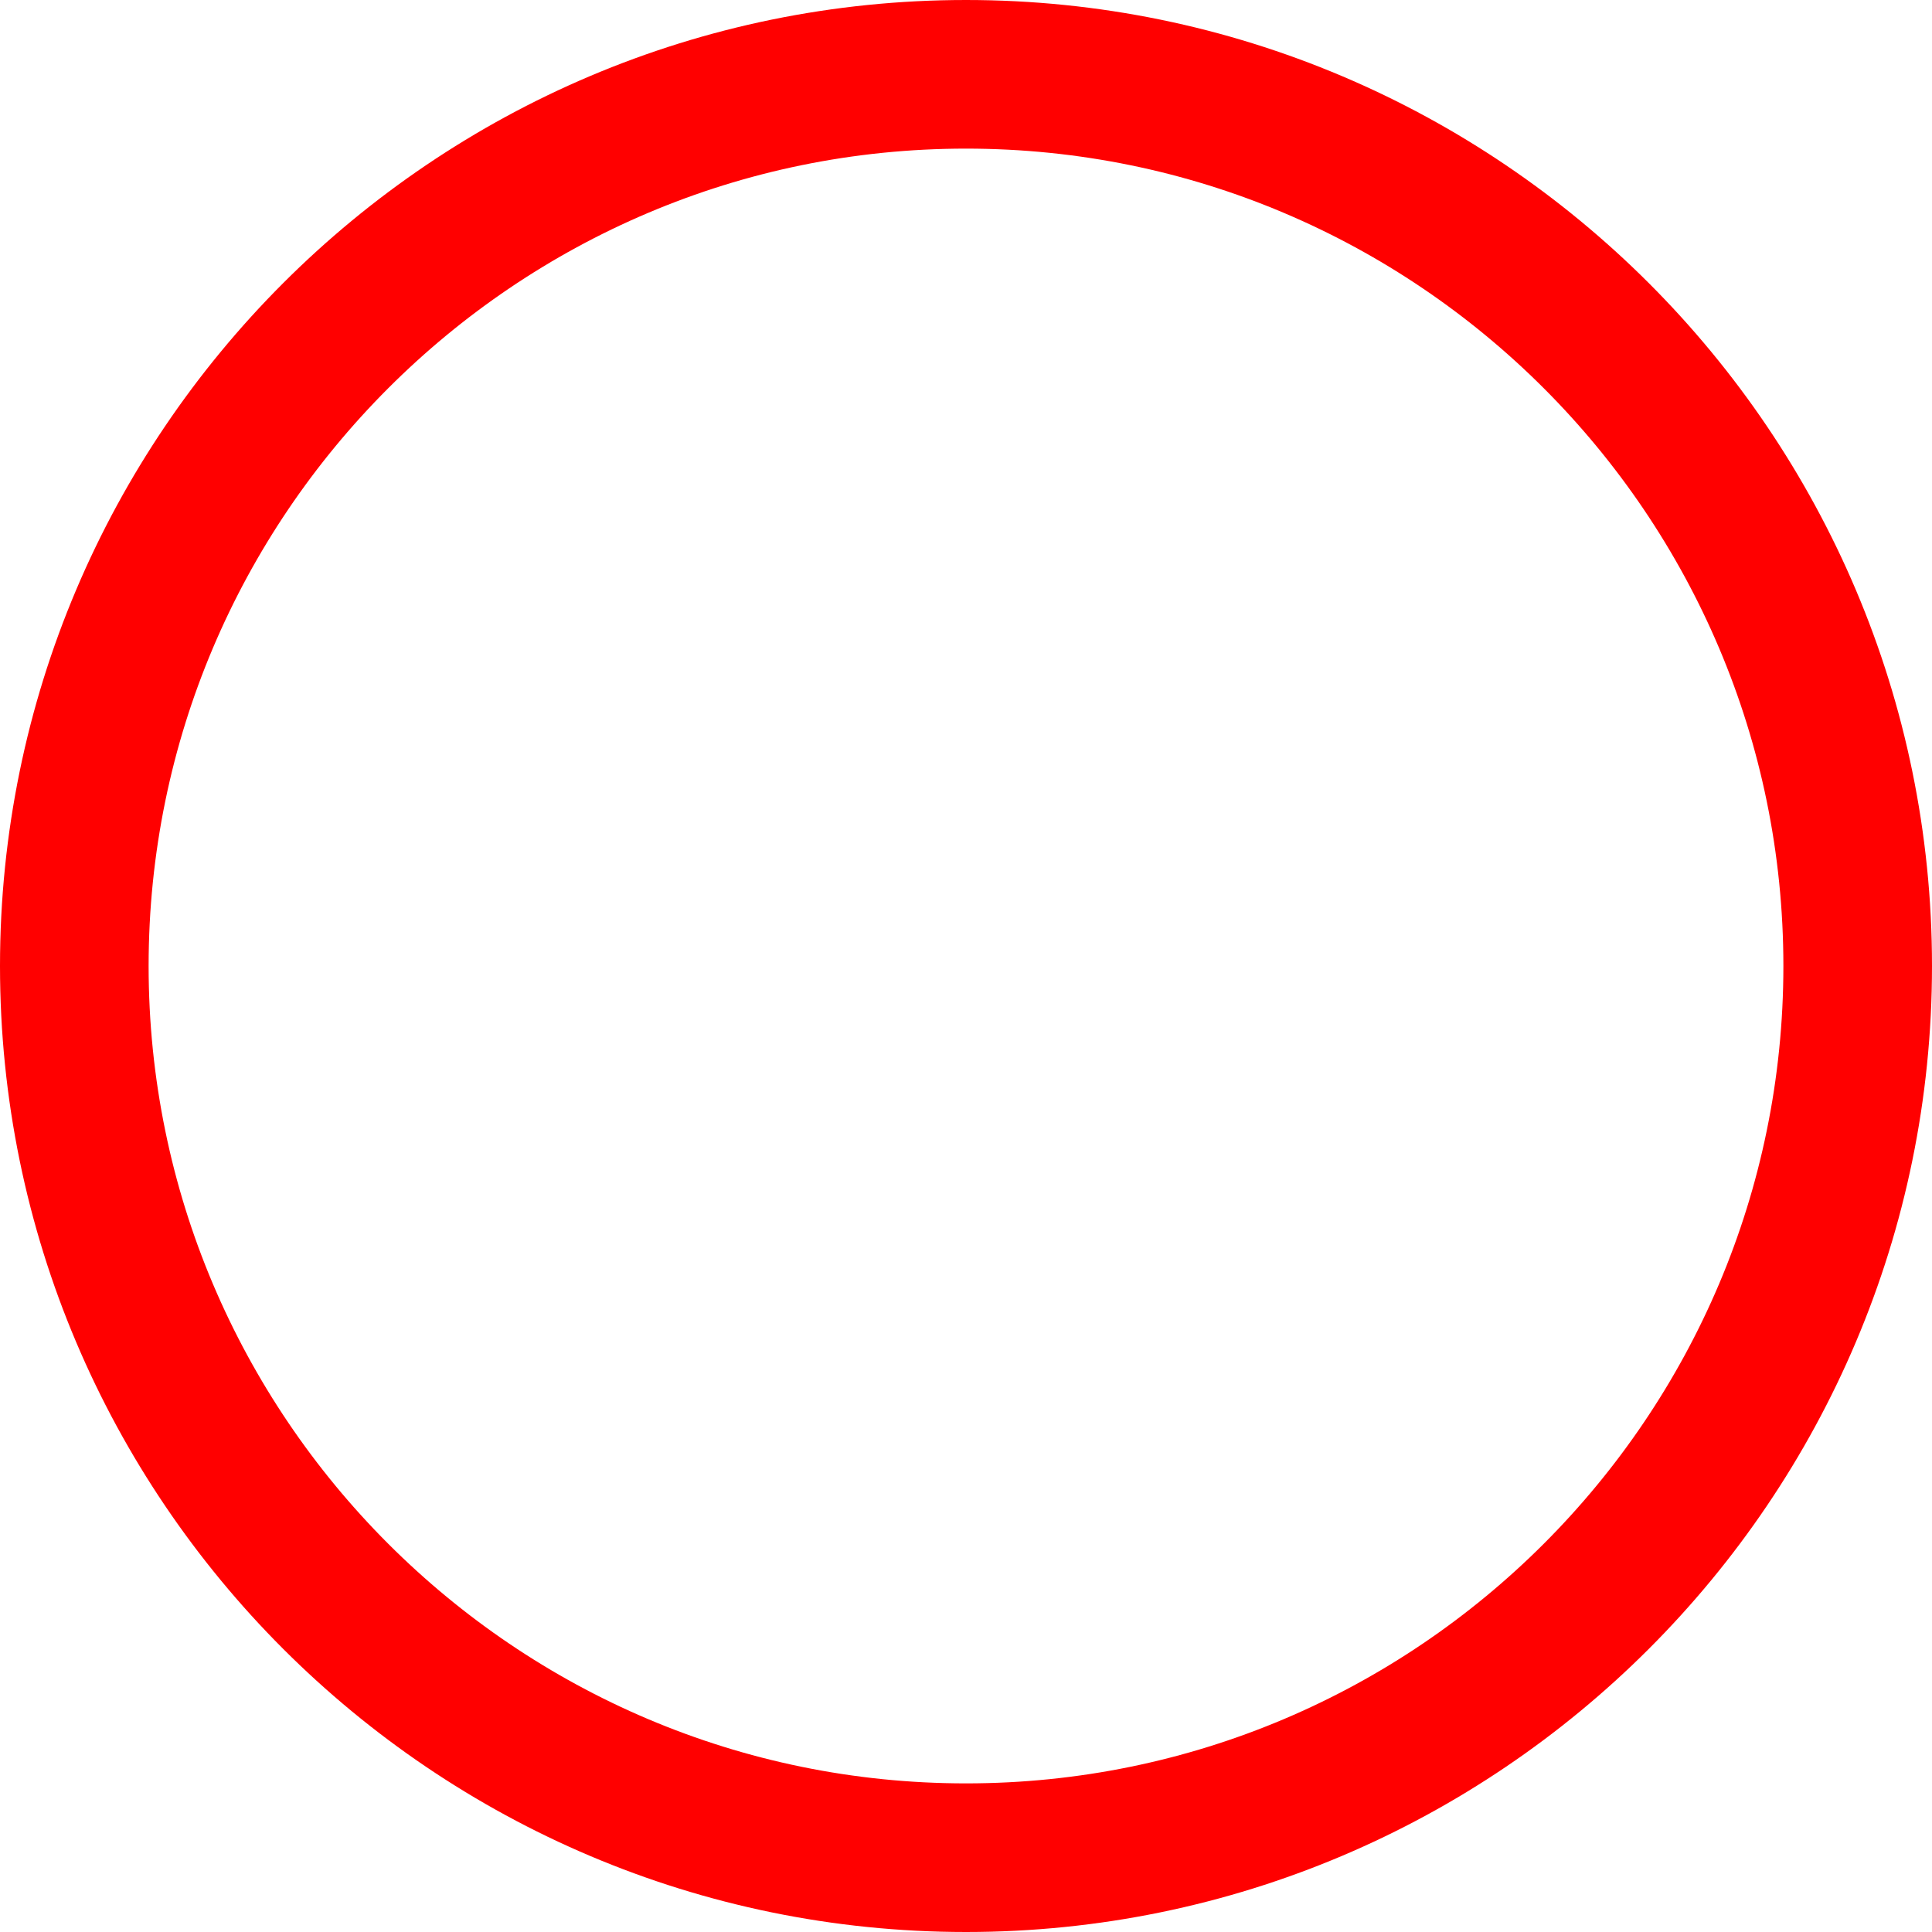
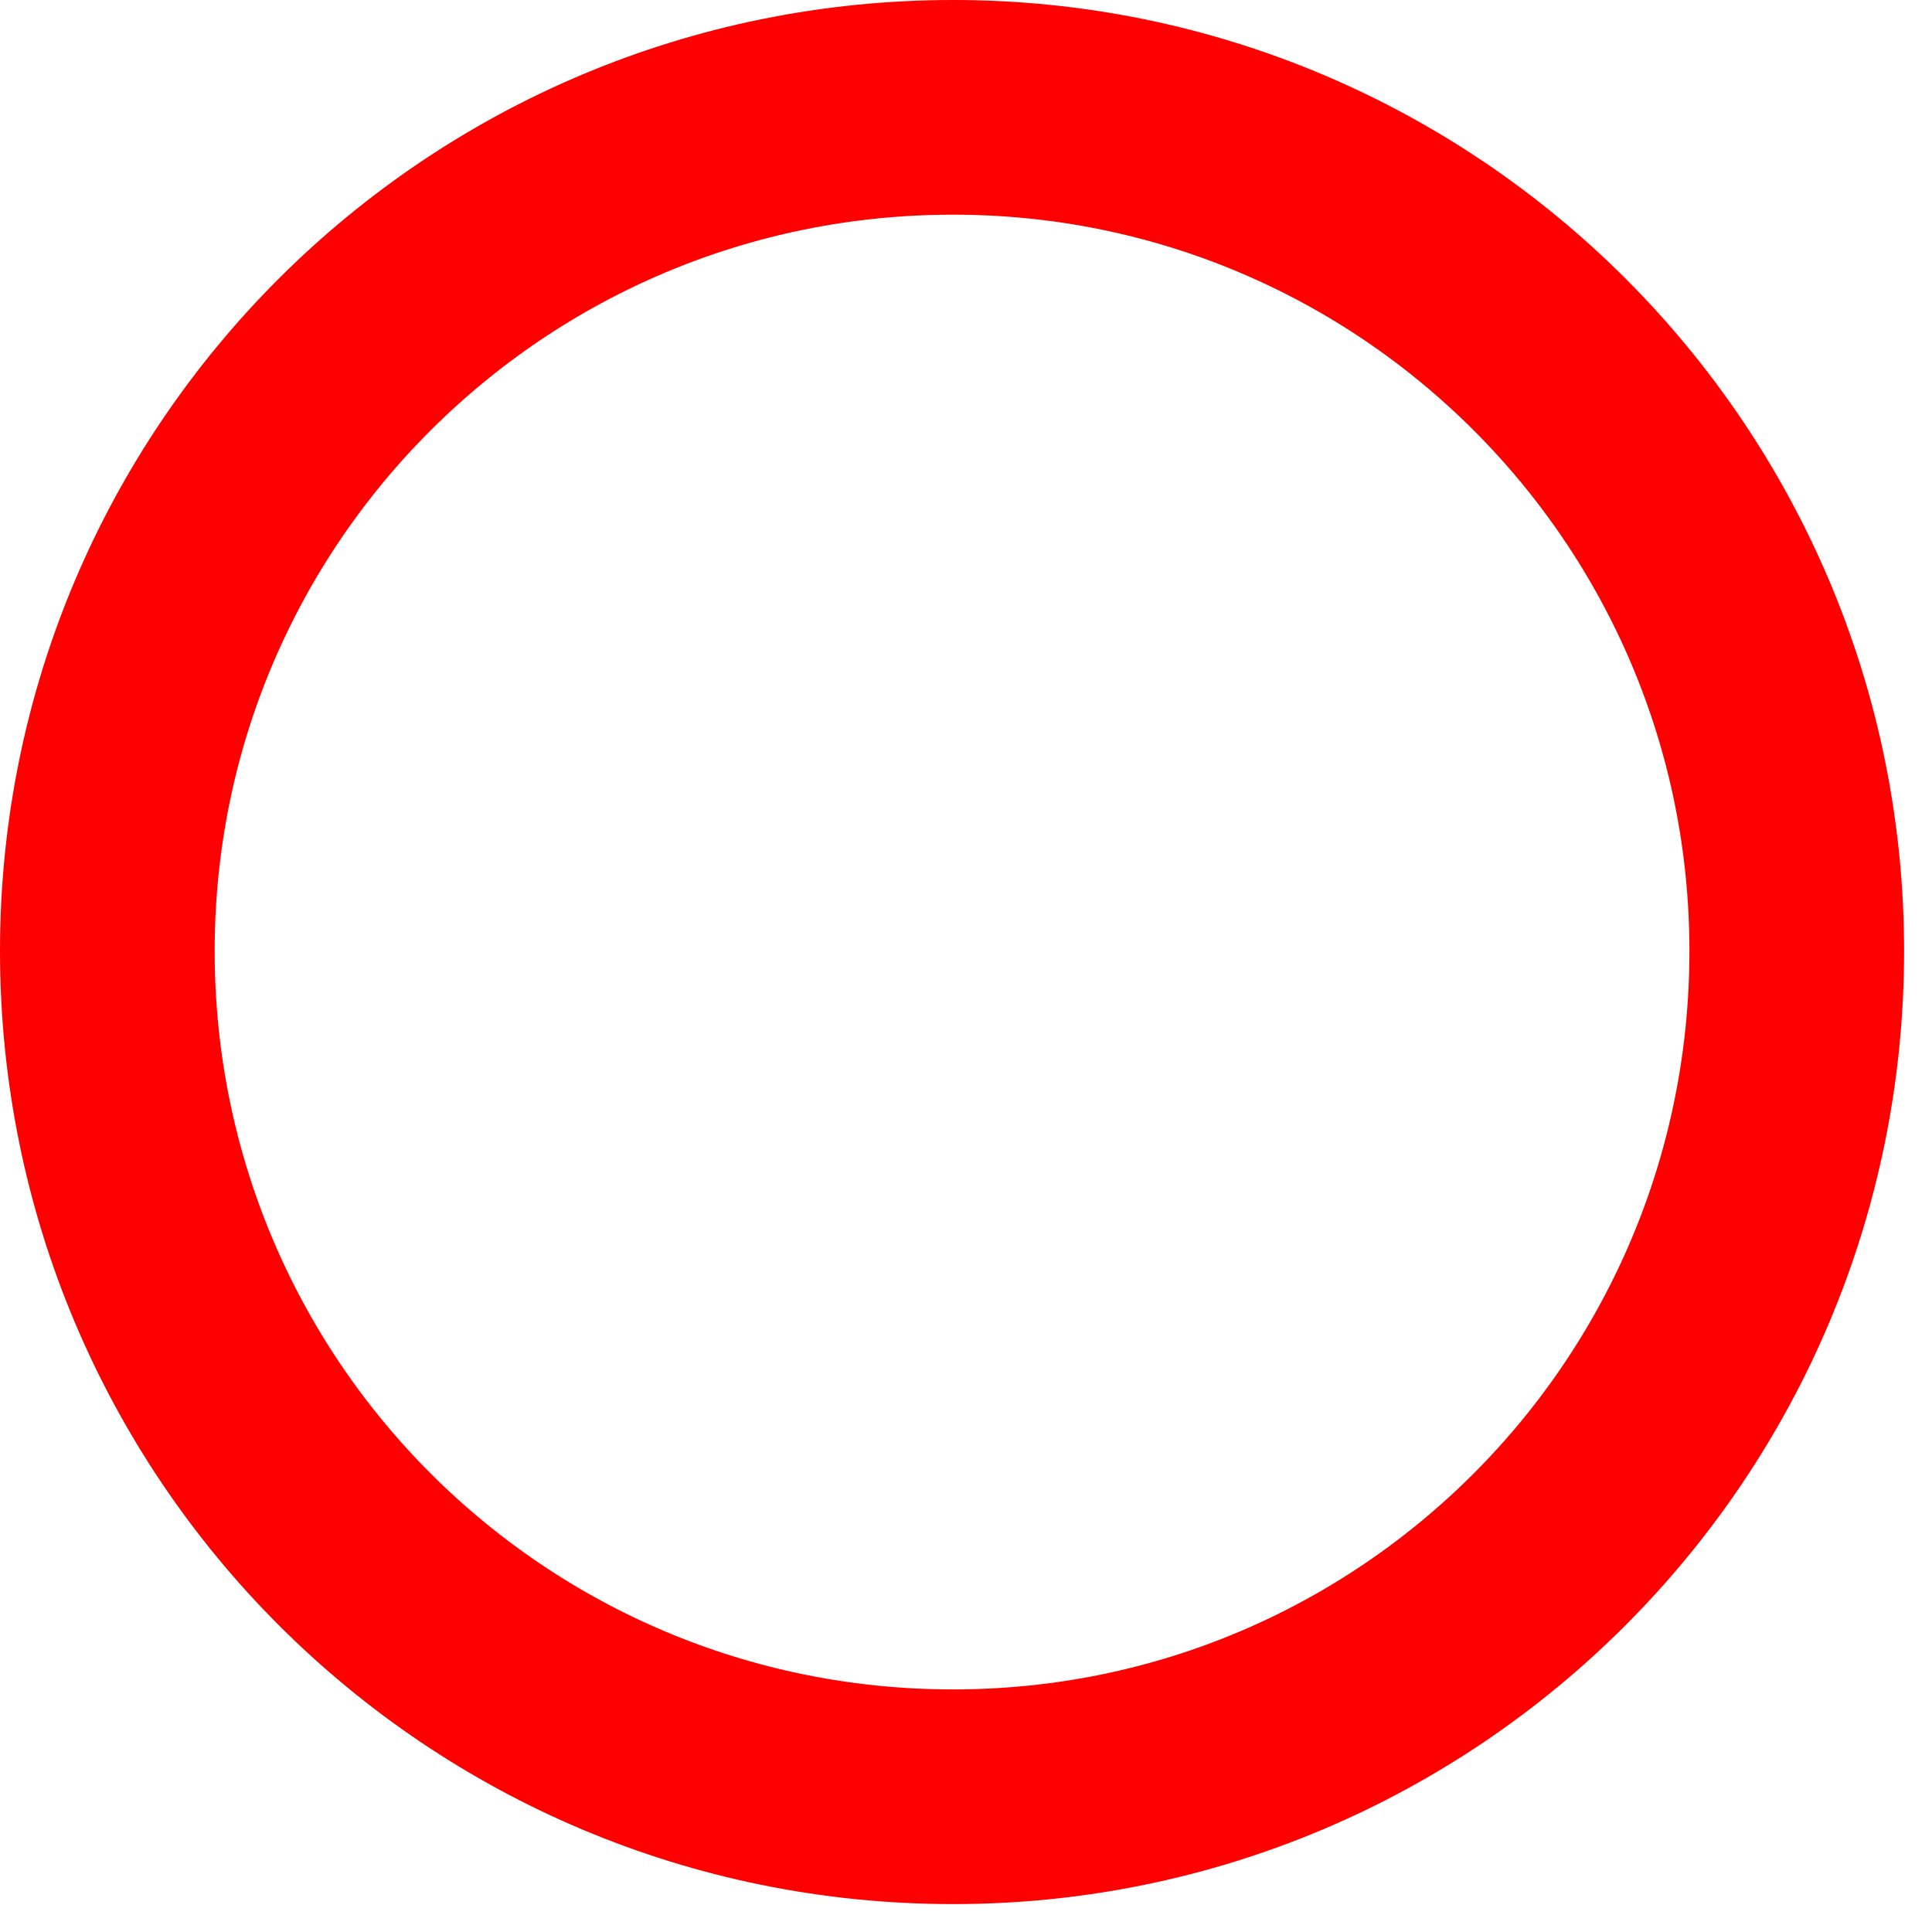
- <svg xmlns="http://www.w3.org/2000/svg" version="1.1" width="13px" height="13px" viewBox="-6.5 -6.5 13 13">
+ <svg xmlns="http://www.w3.org/2000/svg" version="1.1" width="9px" height="9px" viewBox="-4.435 -4.435 9 9">
  <defs />
  <g>
    <g id="cell-BCcmFvAbc4Agi9Vzn4Tp-138" content="&lt;object label=&quot;origo&quot;/&gt;" data-label="origo" layer="Origo">
-       <path d="M -6 0 C -6 -3.31 -3.31 -6 0 -6 C 3.31 -6 6 -3.31 6 0 C 6 3.31 3.31 6 0 6 C -3.31 6 -6 3.31 -6 0" fill="none" stroke="#ff0000" stroke-miterlimit="10" pointer-events="all" />
+       <path d="M -3.935 -0.005 C -3.935 -2.175 -2.175 -3.935 0.005 -3.935 C 2.175 -3.935 3.935 -2.175 3.935 -0.005 C 3.935 2.175 2.175 3.935 0.005 3.935 C -2.175 3.935 -3.935 2.175 -3.935 -0.005" fill="none" stroke="#ff0000" stroke-miterlimit="10" pointer-events="all" />
    </g>
  </g>
</svg>
